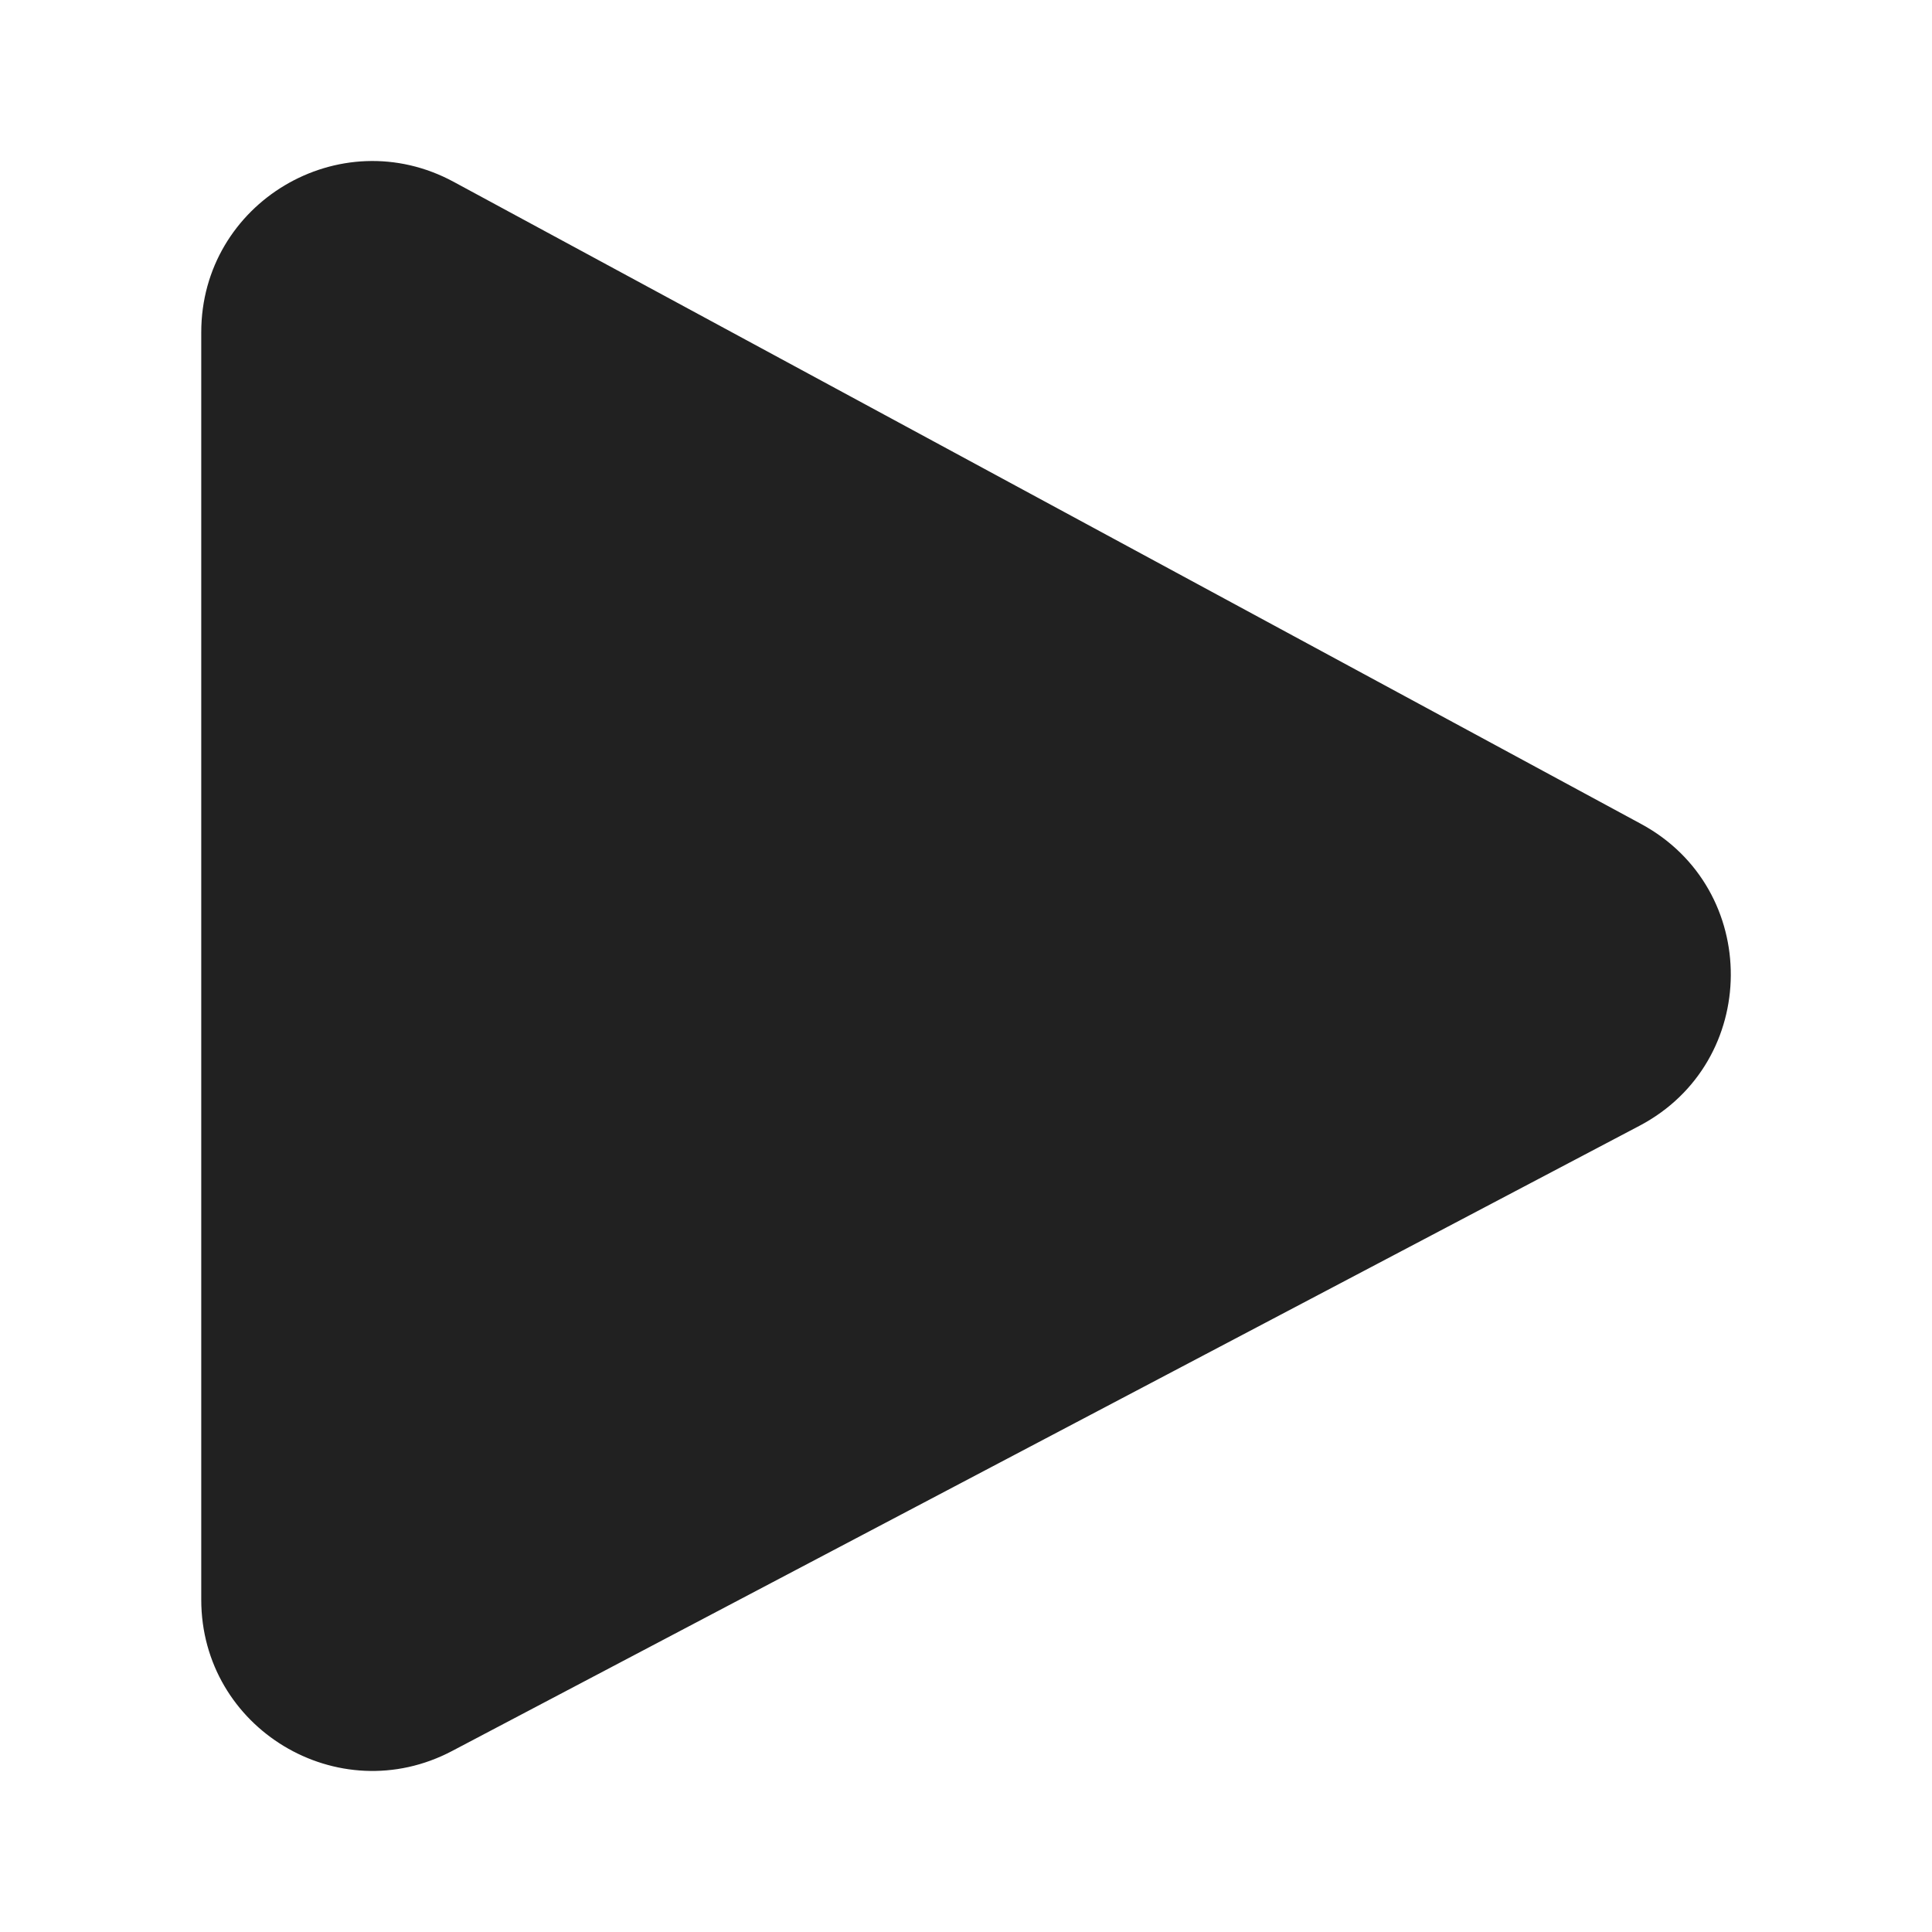
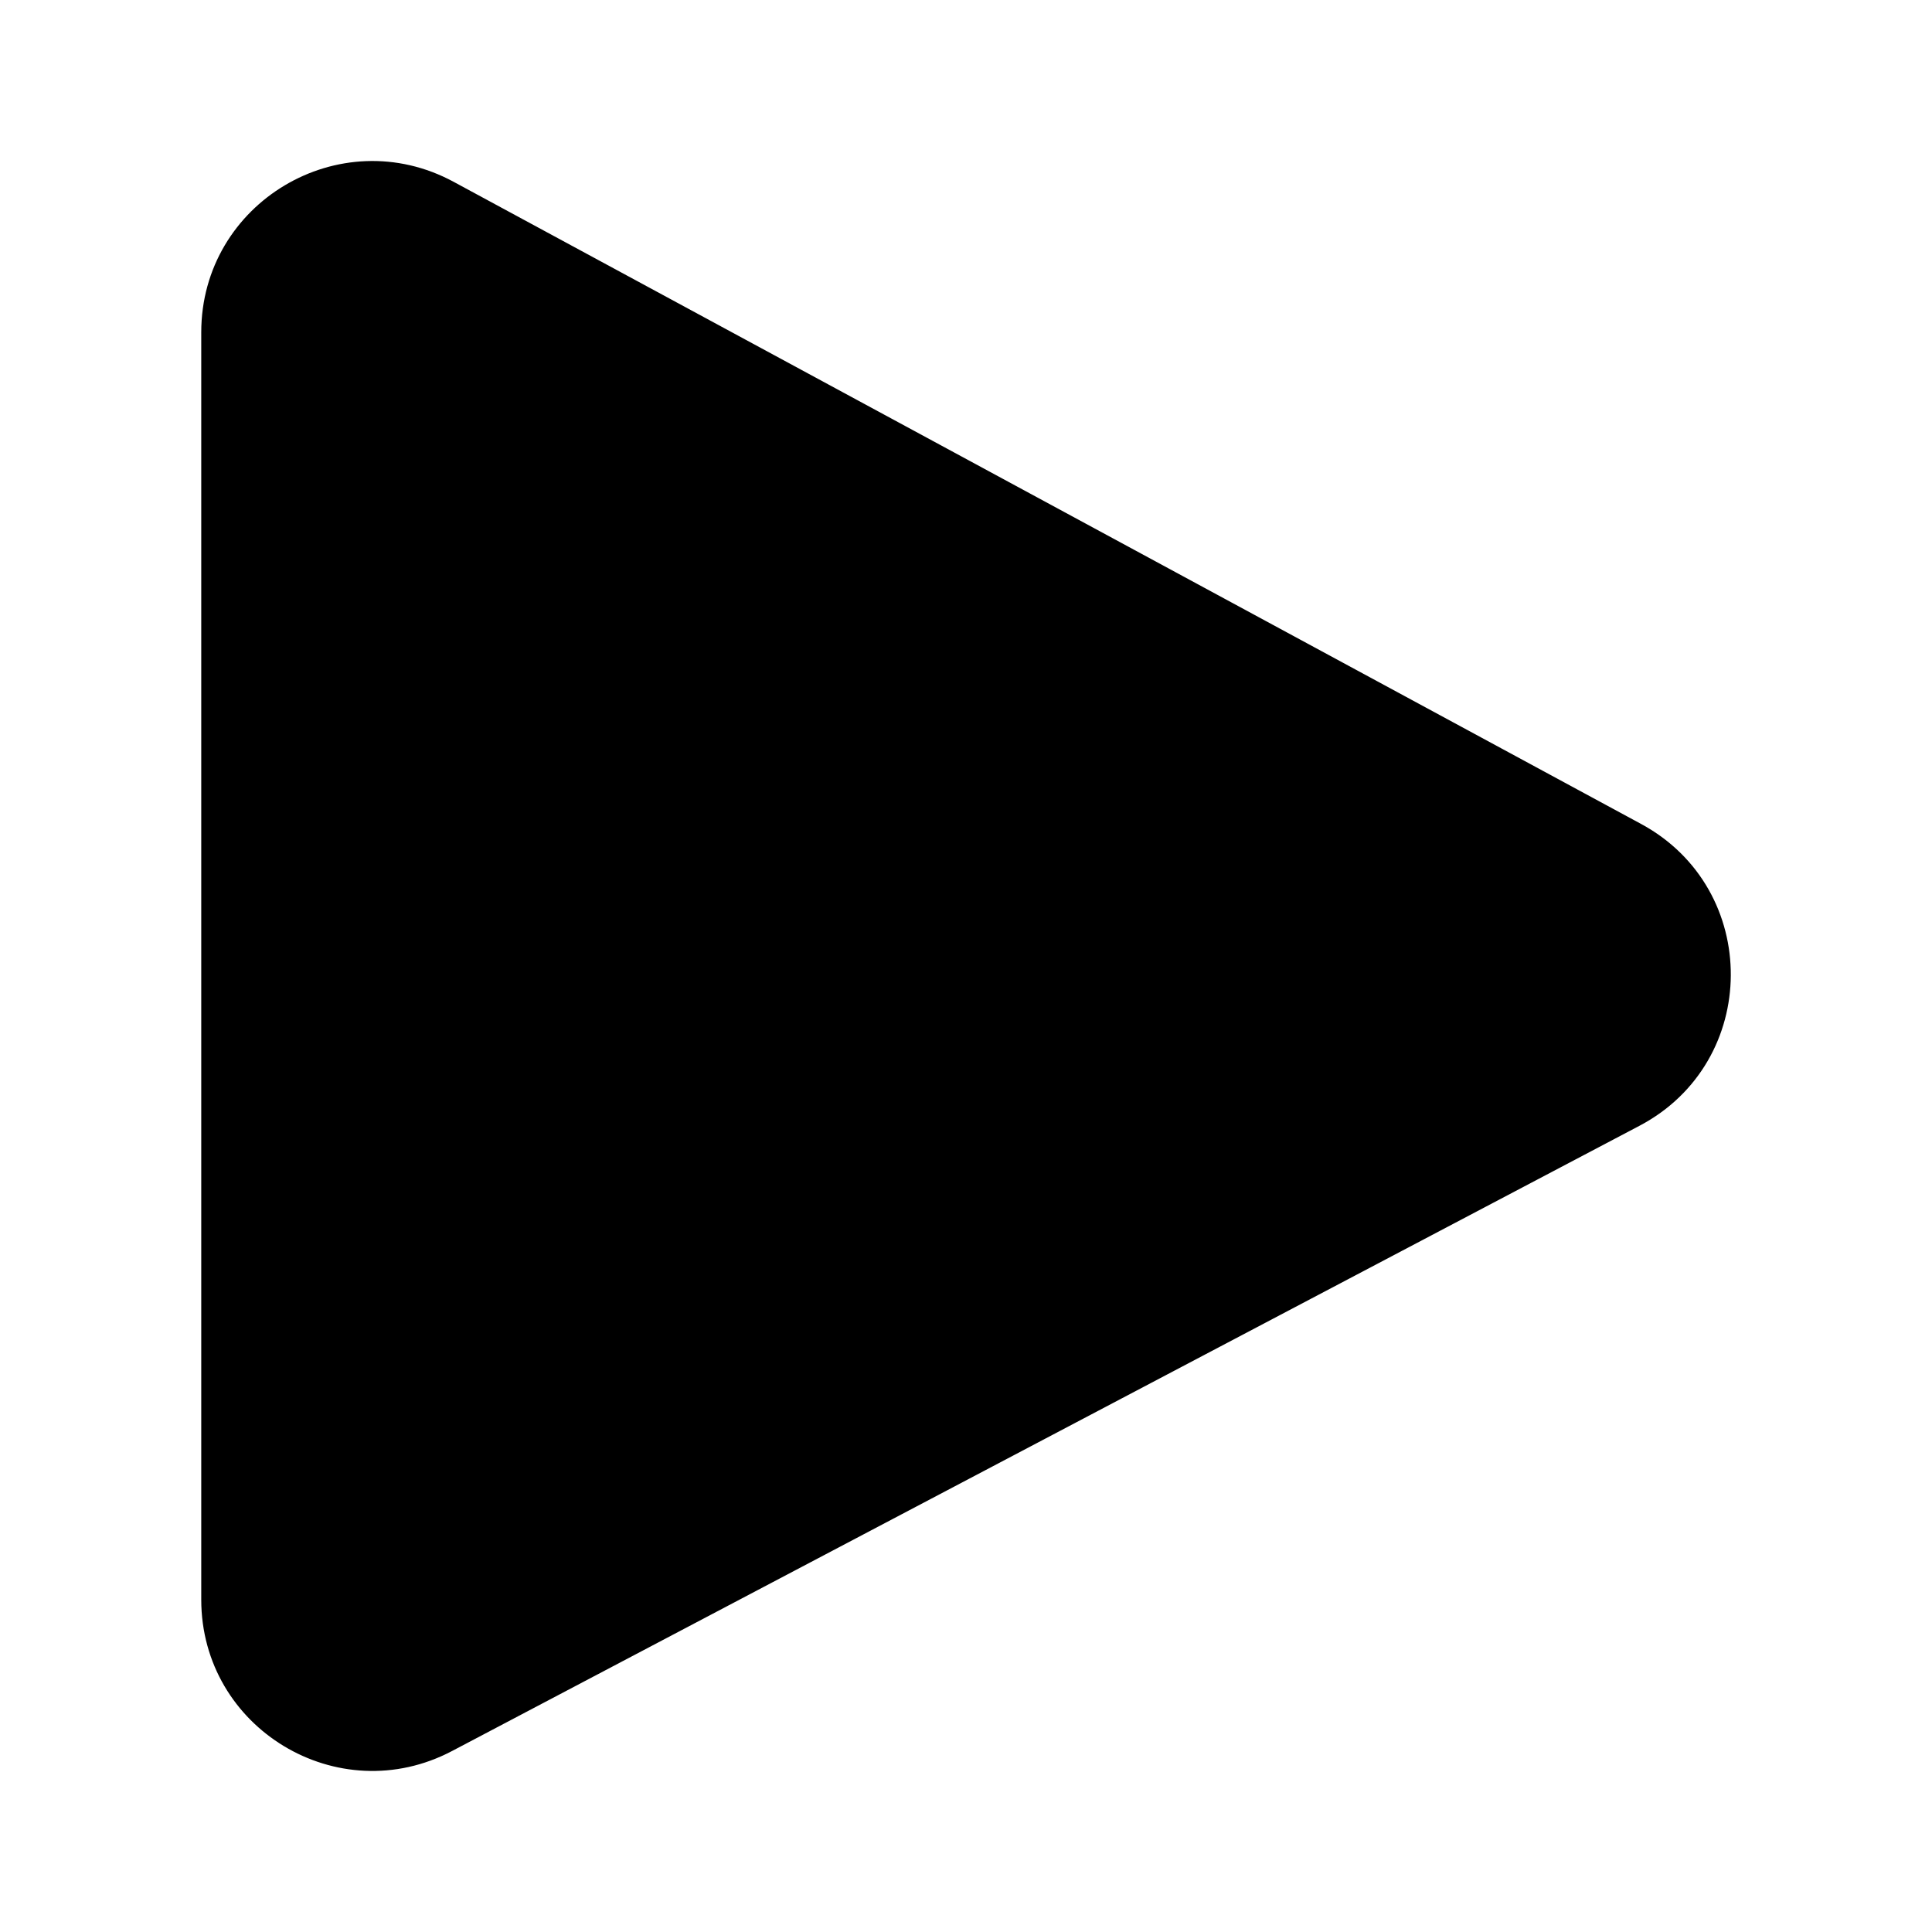
- <svg xmlns="http://www.w3.org/2000/svg" width="48" height="48" viewBox="0 0 48 48" fill="none">
-   <path d="M40.773 20.471C43.763 22.088 43.739 26.387 40.732 27.97L11.23 43.504C8.4 44.994 5 42.942 5 39.743L5 8.256C5 5.037 8.44 2.986 11.272 4.518L40.773 20.471Z" fill="#212121" />
+ <svg xmlns="http://www.w3.org/2000/svg" width="48" height="48" viewBox="0 0 48 48">
+   <path d="M40.773 20.471C43.763 22.088 43.739 26.387 40.732 27.97L11.23 43.504C8.4 44.994 5 42.942 5 39.743L5 8.256C5 5.037 8.44 2.986 11.272 4.518L40.773 20.471Z" />
</svg>
